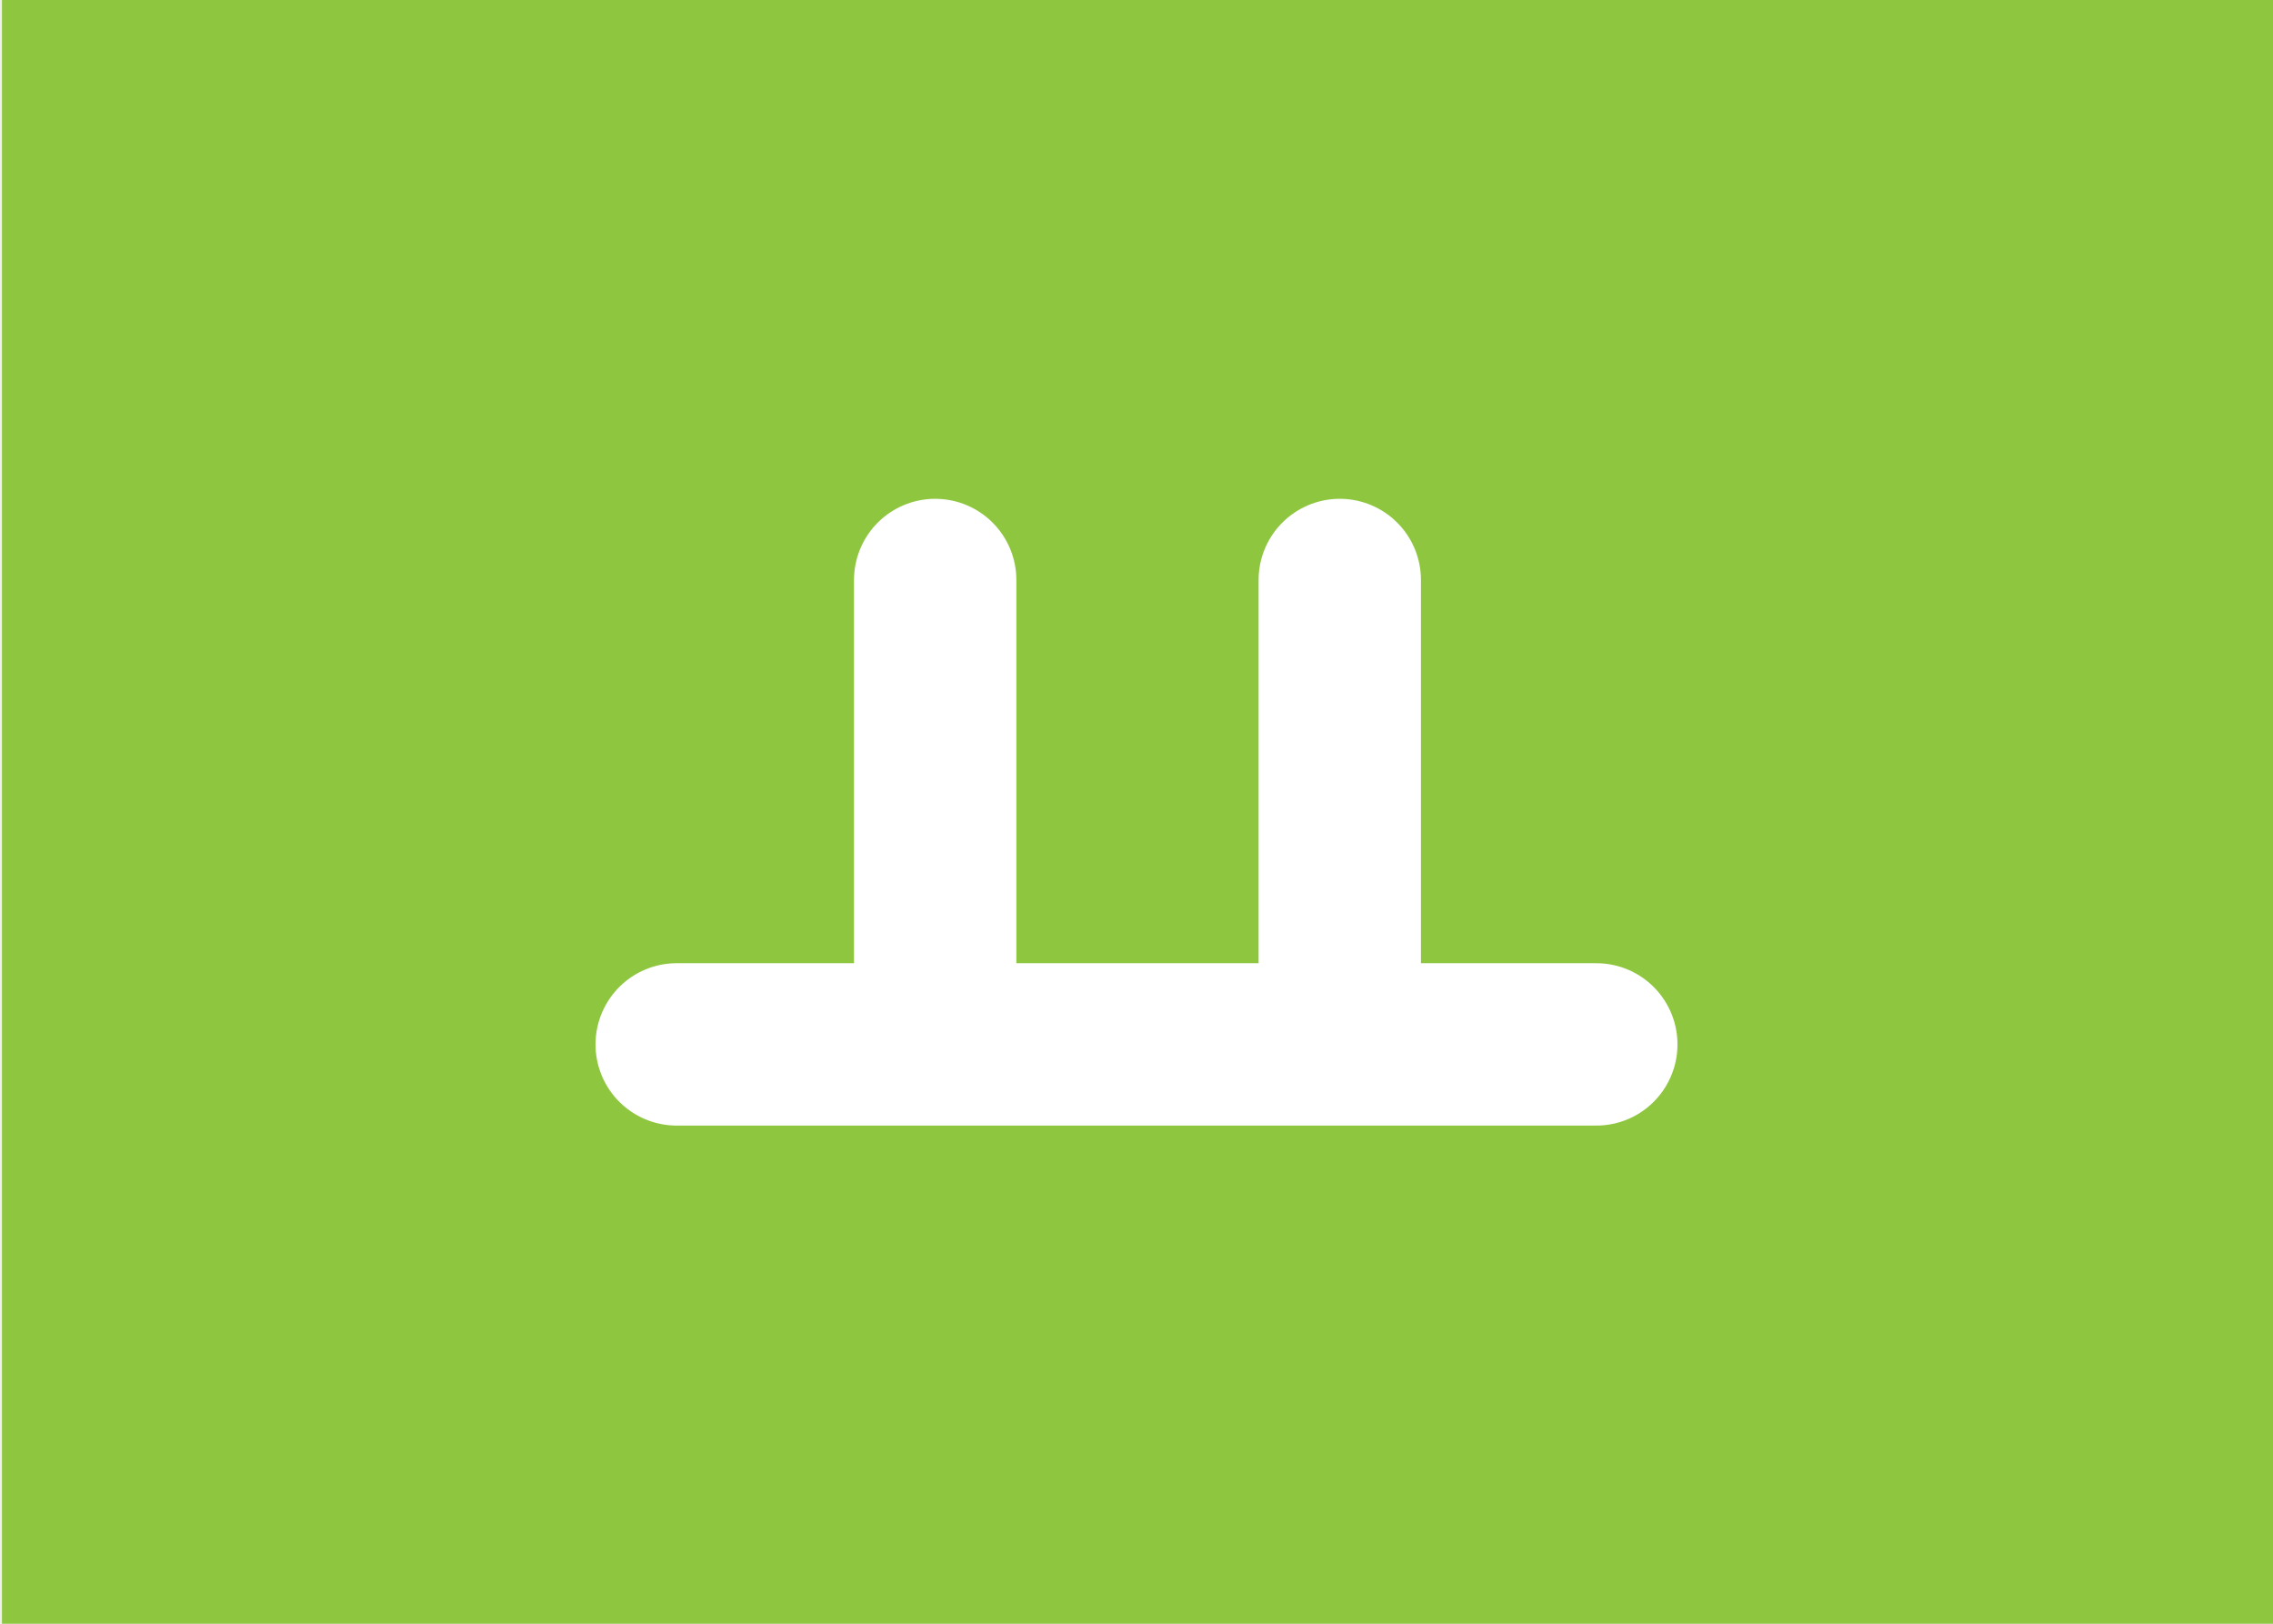
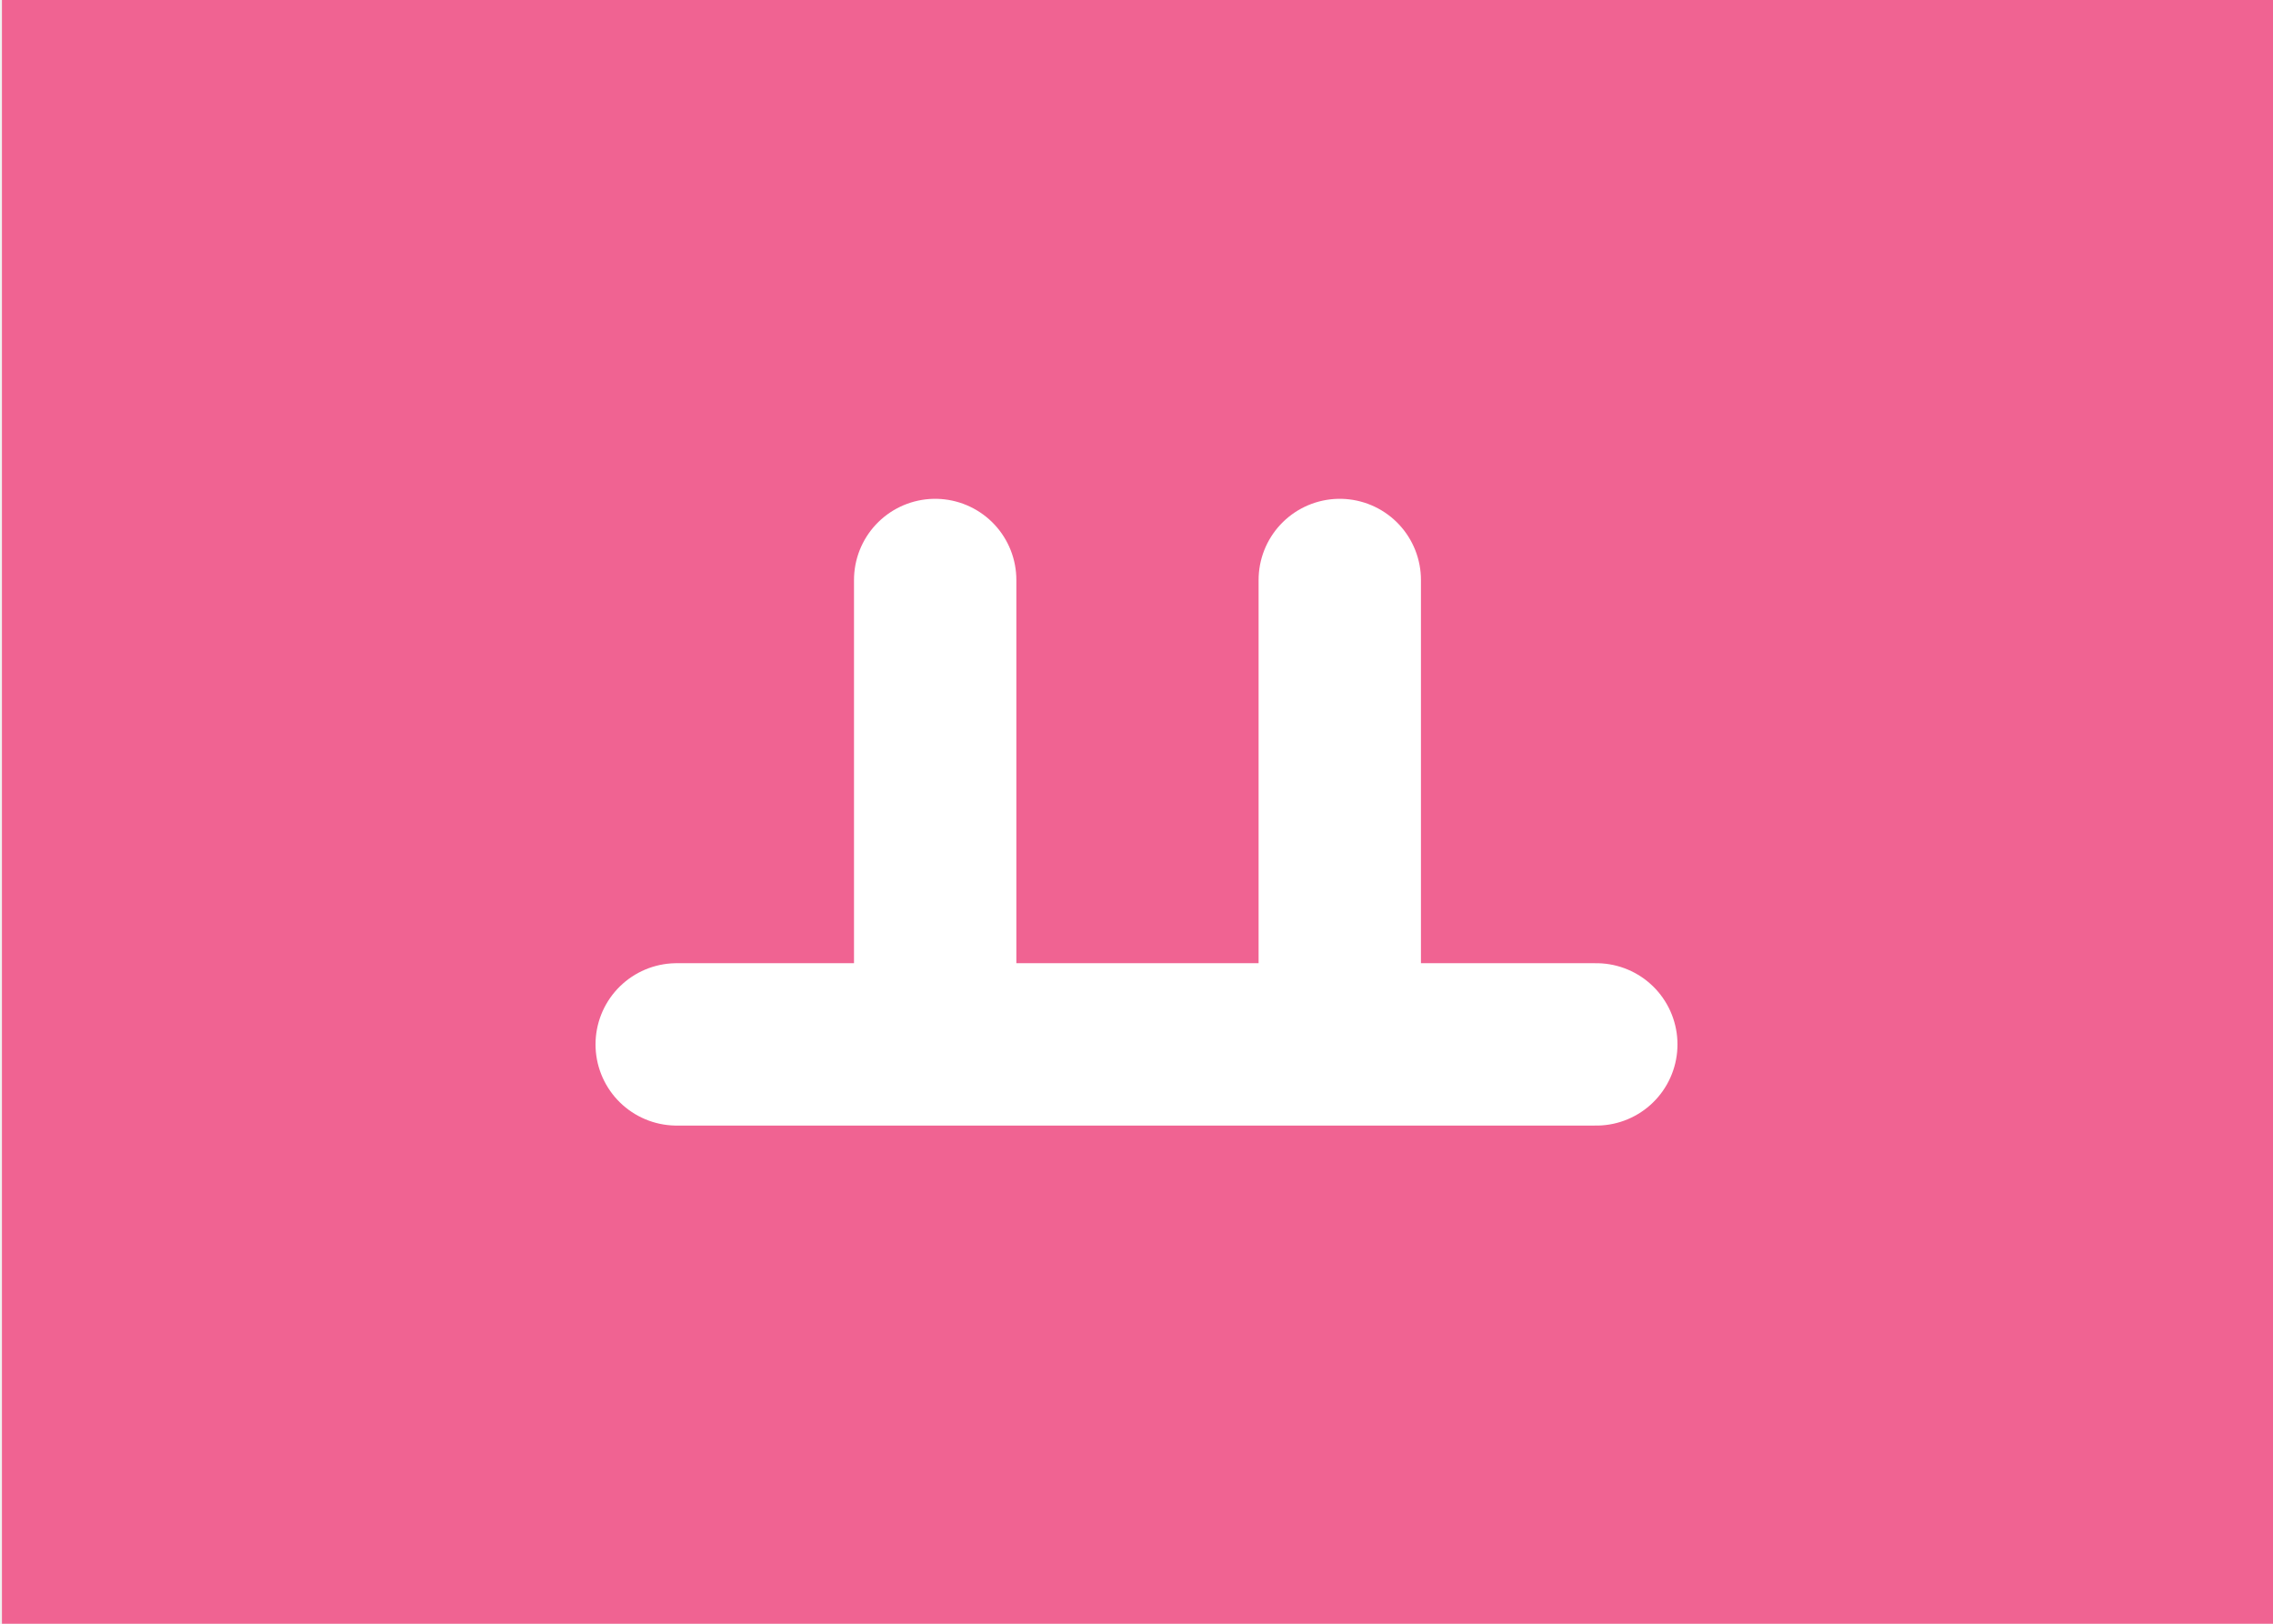
- <svg xmlns="http://www.w3.org/2000/svg" version="1.1" x="0px" y="0px" viewBox="0 0 350 250" enable-background="new 0 0 350 250" xml:space="preserve">
-   <g id="Layer_1">
+ <svg xmlns="http://www.w3.org/2000/svg" version="1.1" id="Layer_1" x="0px" y="0px" viewBox="0 0 350 250" enable-background="new 0 0 350 250" xml:space="preserve">
+   <g id="Layer_1_2_">
    <g id="Layer_1_1_">
-       <rect x="0.3" fill="#8EC73F" width="350" height="250" />
+       <rect x="0.3" fill="#F06392" width="350" height="250" />
    </g>
  </g>
  <g id="Layer_2">
    <g>
      <line fill="none" stroke="#FFFFFF" stroke-width="25" stroke-linecap="round" stroke-linejoin="round" stroke-miterlimit="10" x1="144" y1="157.1" x2="144" y2="89.3" />
      <line fill="none" stroke="#FFFFFF" stroke-width="25" stroke-linecap="round" stroke-linejoin="round" stroke-miterlimit="10" x1="245.8" y1="160.8" x2="104.2" y2="160.8" />
      <line fill="none" stroke="#FFFFFF" stroke-width="25" stroke-linecap="round" stroke-linejoin="round" stroke-miterlimit="10" x1="206.3" y1="157.1" x2="206.3" y2="89.3" />
    </g>
  </g>
</svg>
